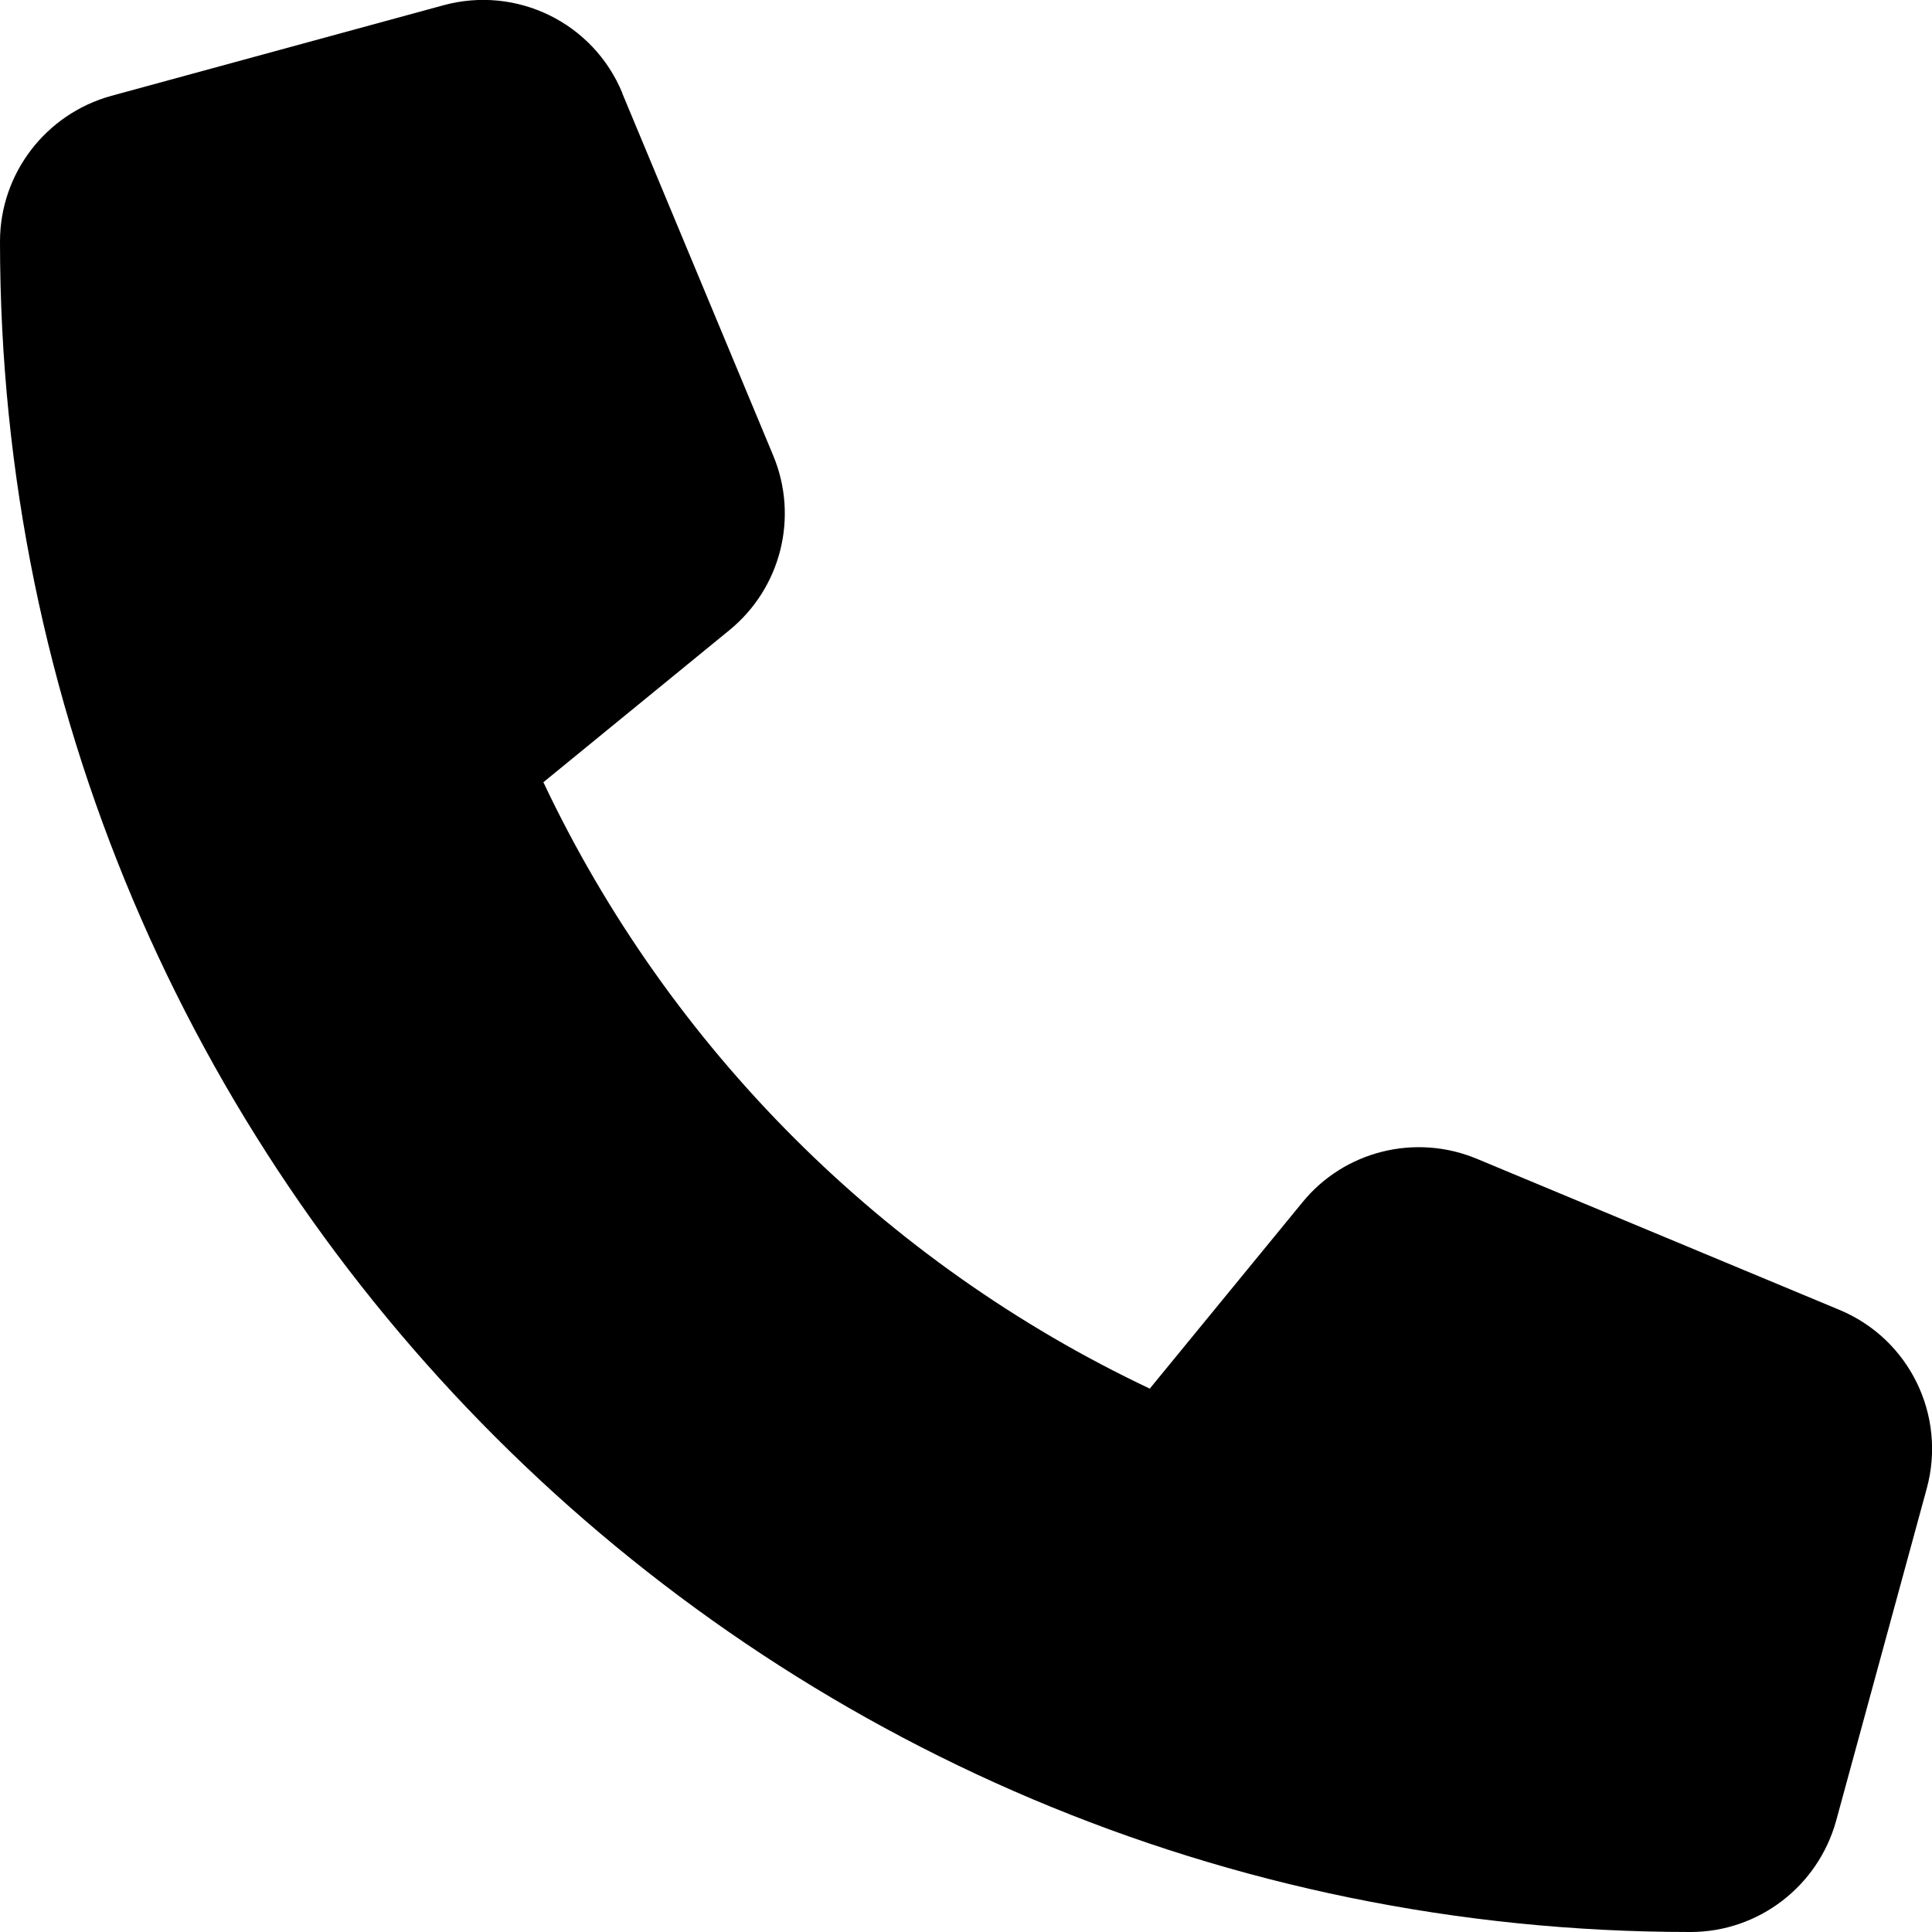
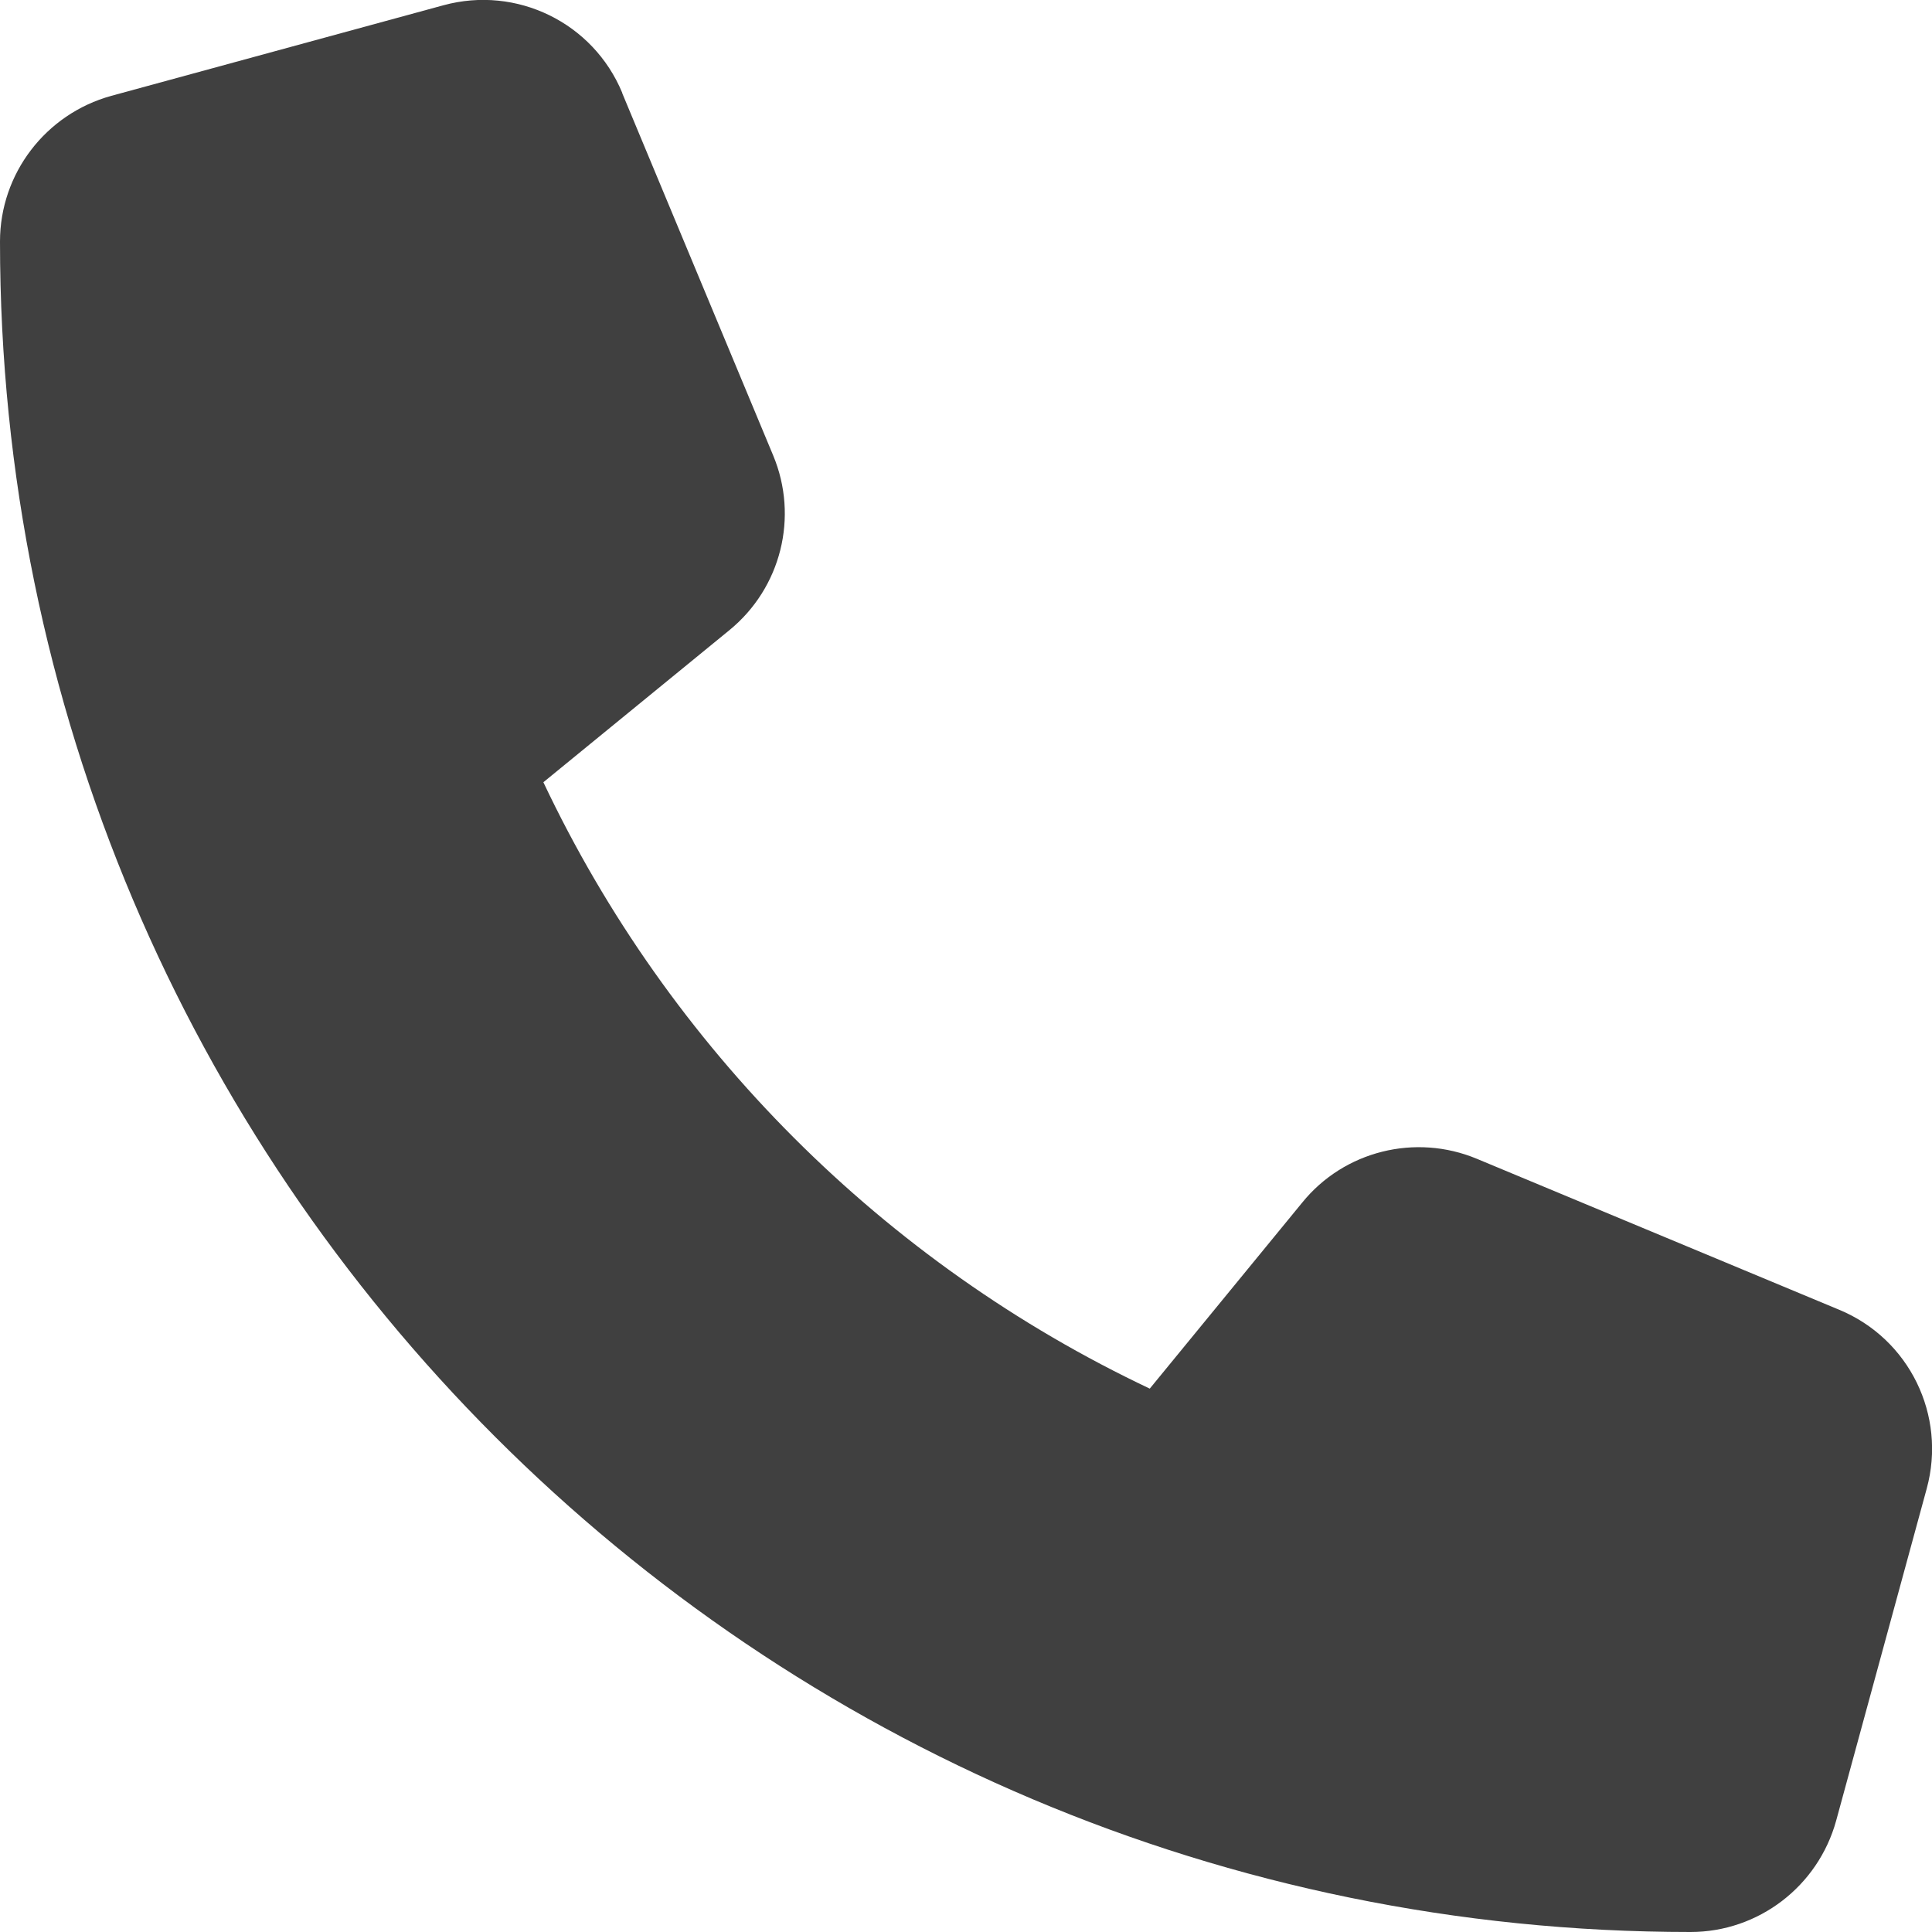
<svg xmlns="http://www.w3.org/2000/svg" viewBox="0 0 512 512">
-   <path d="M164.9 24.6c-7.7-18.6-28-28.5-47.4-23.2l-88 24C12.1 30.2 0 46 0 64C0 311.4 200.6 512 448 512c18 0 33.8-12.1 38.6-29.5l24-88c5.3-19.4-4.6-39.7-23.2-47.4l-96-40c-16.3-6.8-35.2-2.1-46.3 11.6L304.7 368C234.3 334.7 177.3 277.7 144 207.3L193.3 167c13.7-11.2 18.4-30 11.6-46.3l-40-96z" />
+   <path fill="#404040" d="M164.9 24.6c-7.7-18.6-28-28.5-47.4-23.2l-88 24C12.1 30.2 0 46 0 64C0 311.4 200.6 512 448 512c18 0 33.8-12.1 38.6-29.5l24-88c5.3-19.4-4.6-39.7-23.2-47.4l-96-40c-16.3-6.8-35.2-2.1-46.3 11.6L304.7 368C234.3 334.7 177.3 277.7 144 207.3L193.3 167c13.7-11.2 18.4-30 11.6-46.3l-40-96z" />
</svg>
